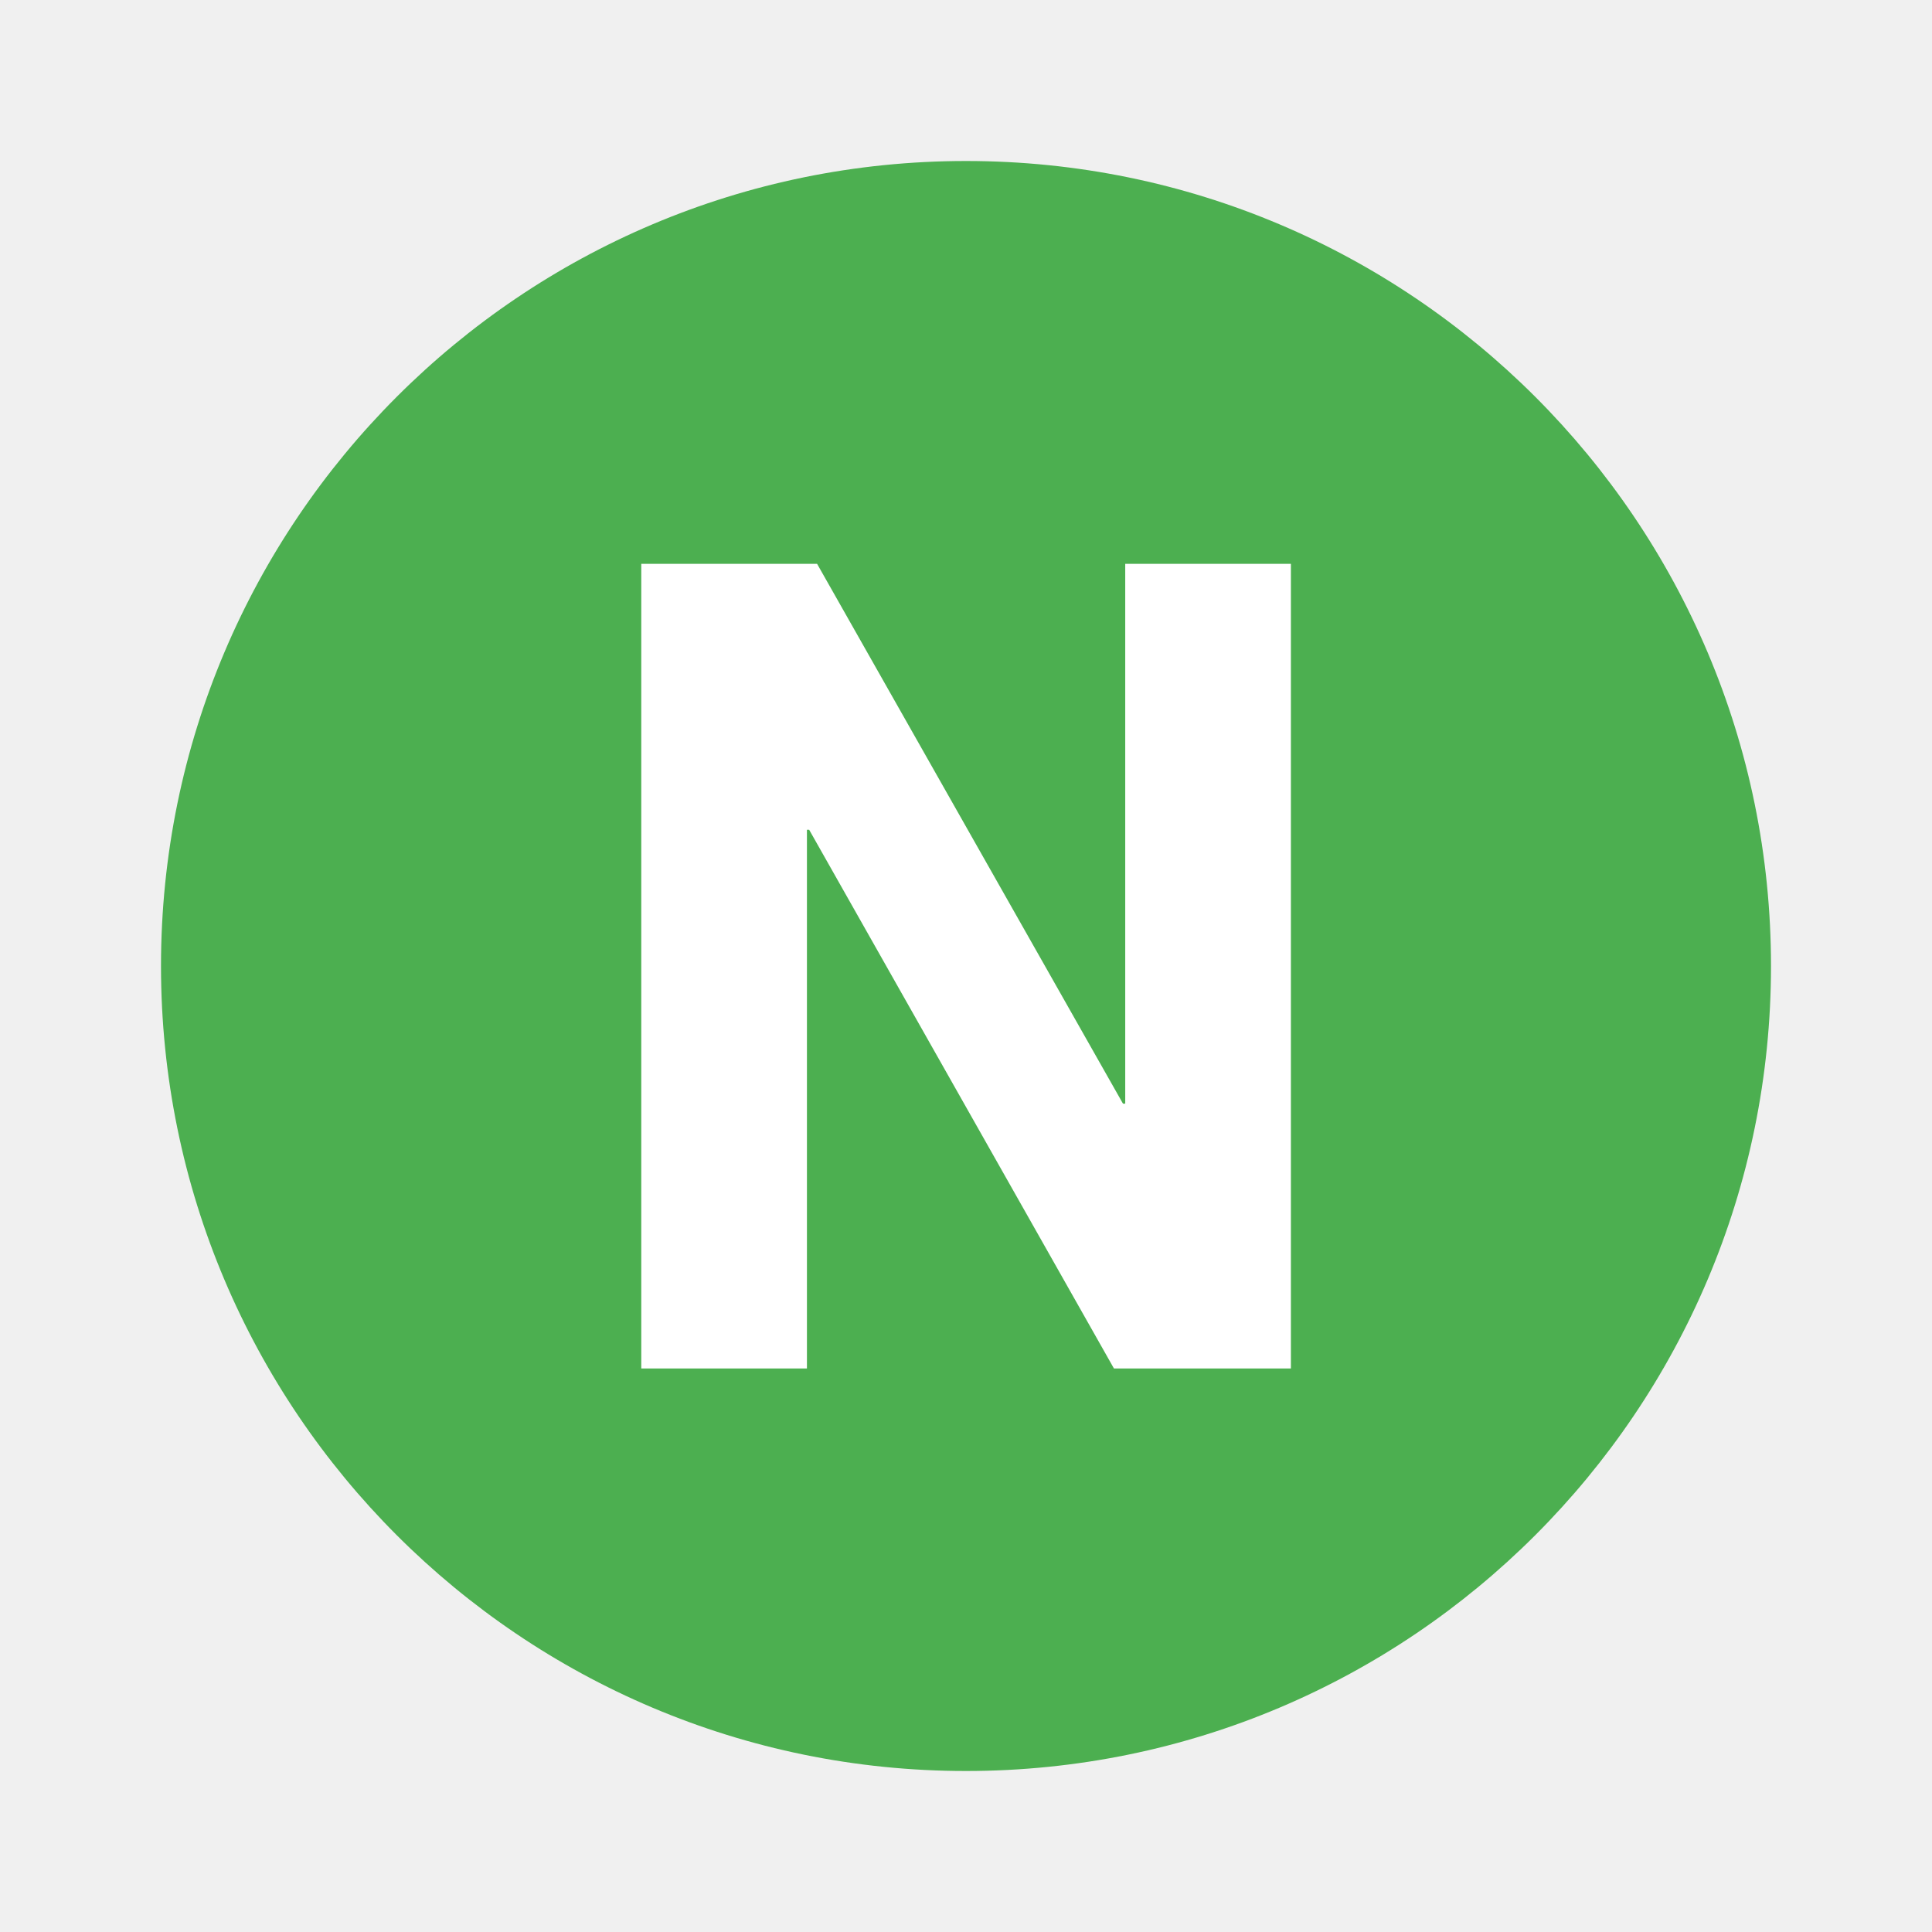
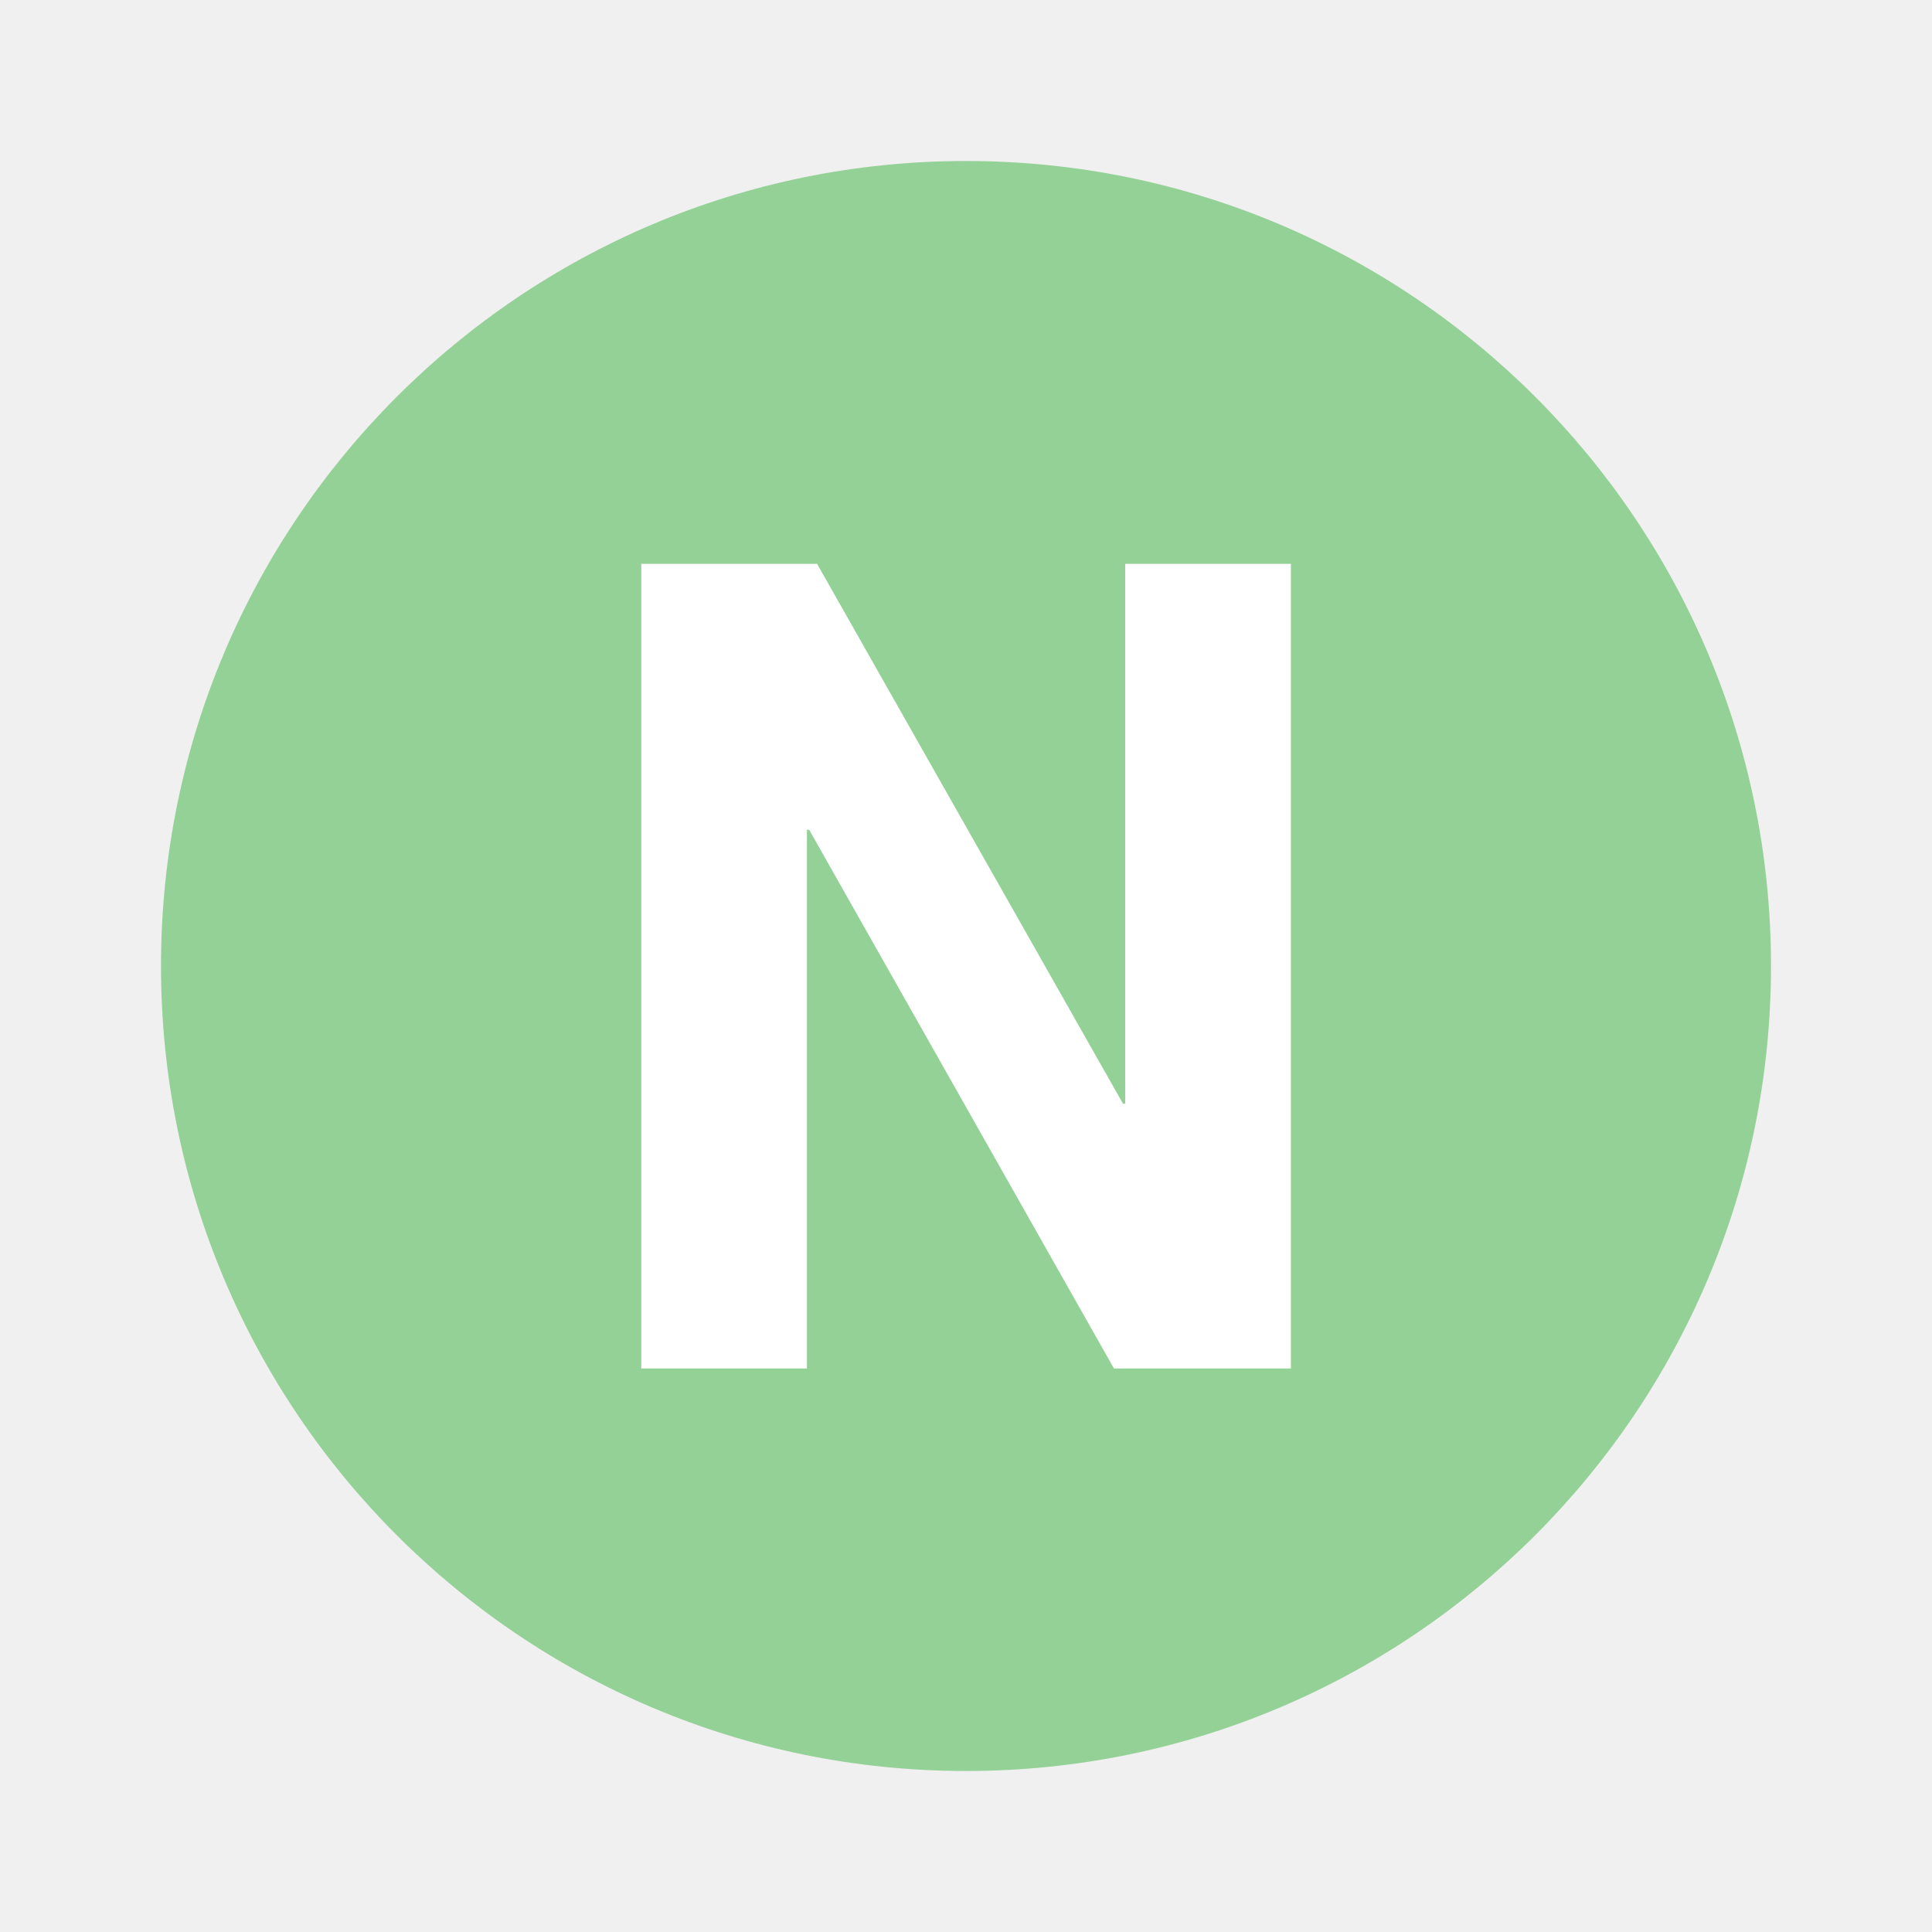
<svg xmlns="http://www.w3.org/2000/svg" viewBox="0 0 24 24">
  <path d="M12 21a9 9 0 100-18 9 9 0 000 18z" fill="#fff" />
-   <path d="M22 12c0 5.523-4.477 10-10 10S2 17.523 2 12 6.477 2 12 2s10 4.477 10 10zM10.15 7.004H7.966V17h2.058v-6.692h.028L13.838 17h2.198V7.004h-2.058v6.706h-.028l-3.8-6.706z" fill="#4CAF50" />
+   <path d="M22 12c0 5.523-4.477 10-10 10S2 17.523 2 12 6.477 2 12 2s10 4.477 10 10zM10.15 7.004H7.966V17h2.058v-6.692h.028L13.838 17h2.198V7.004h-2.058v6.706h-.028l-3.8-6.706z" fill="#94D197" />
</svg>
